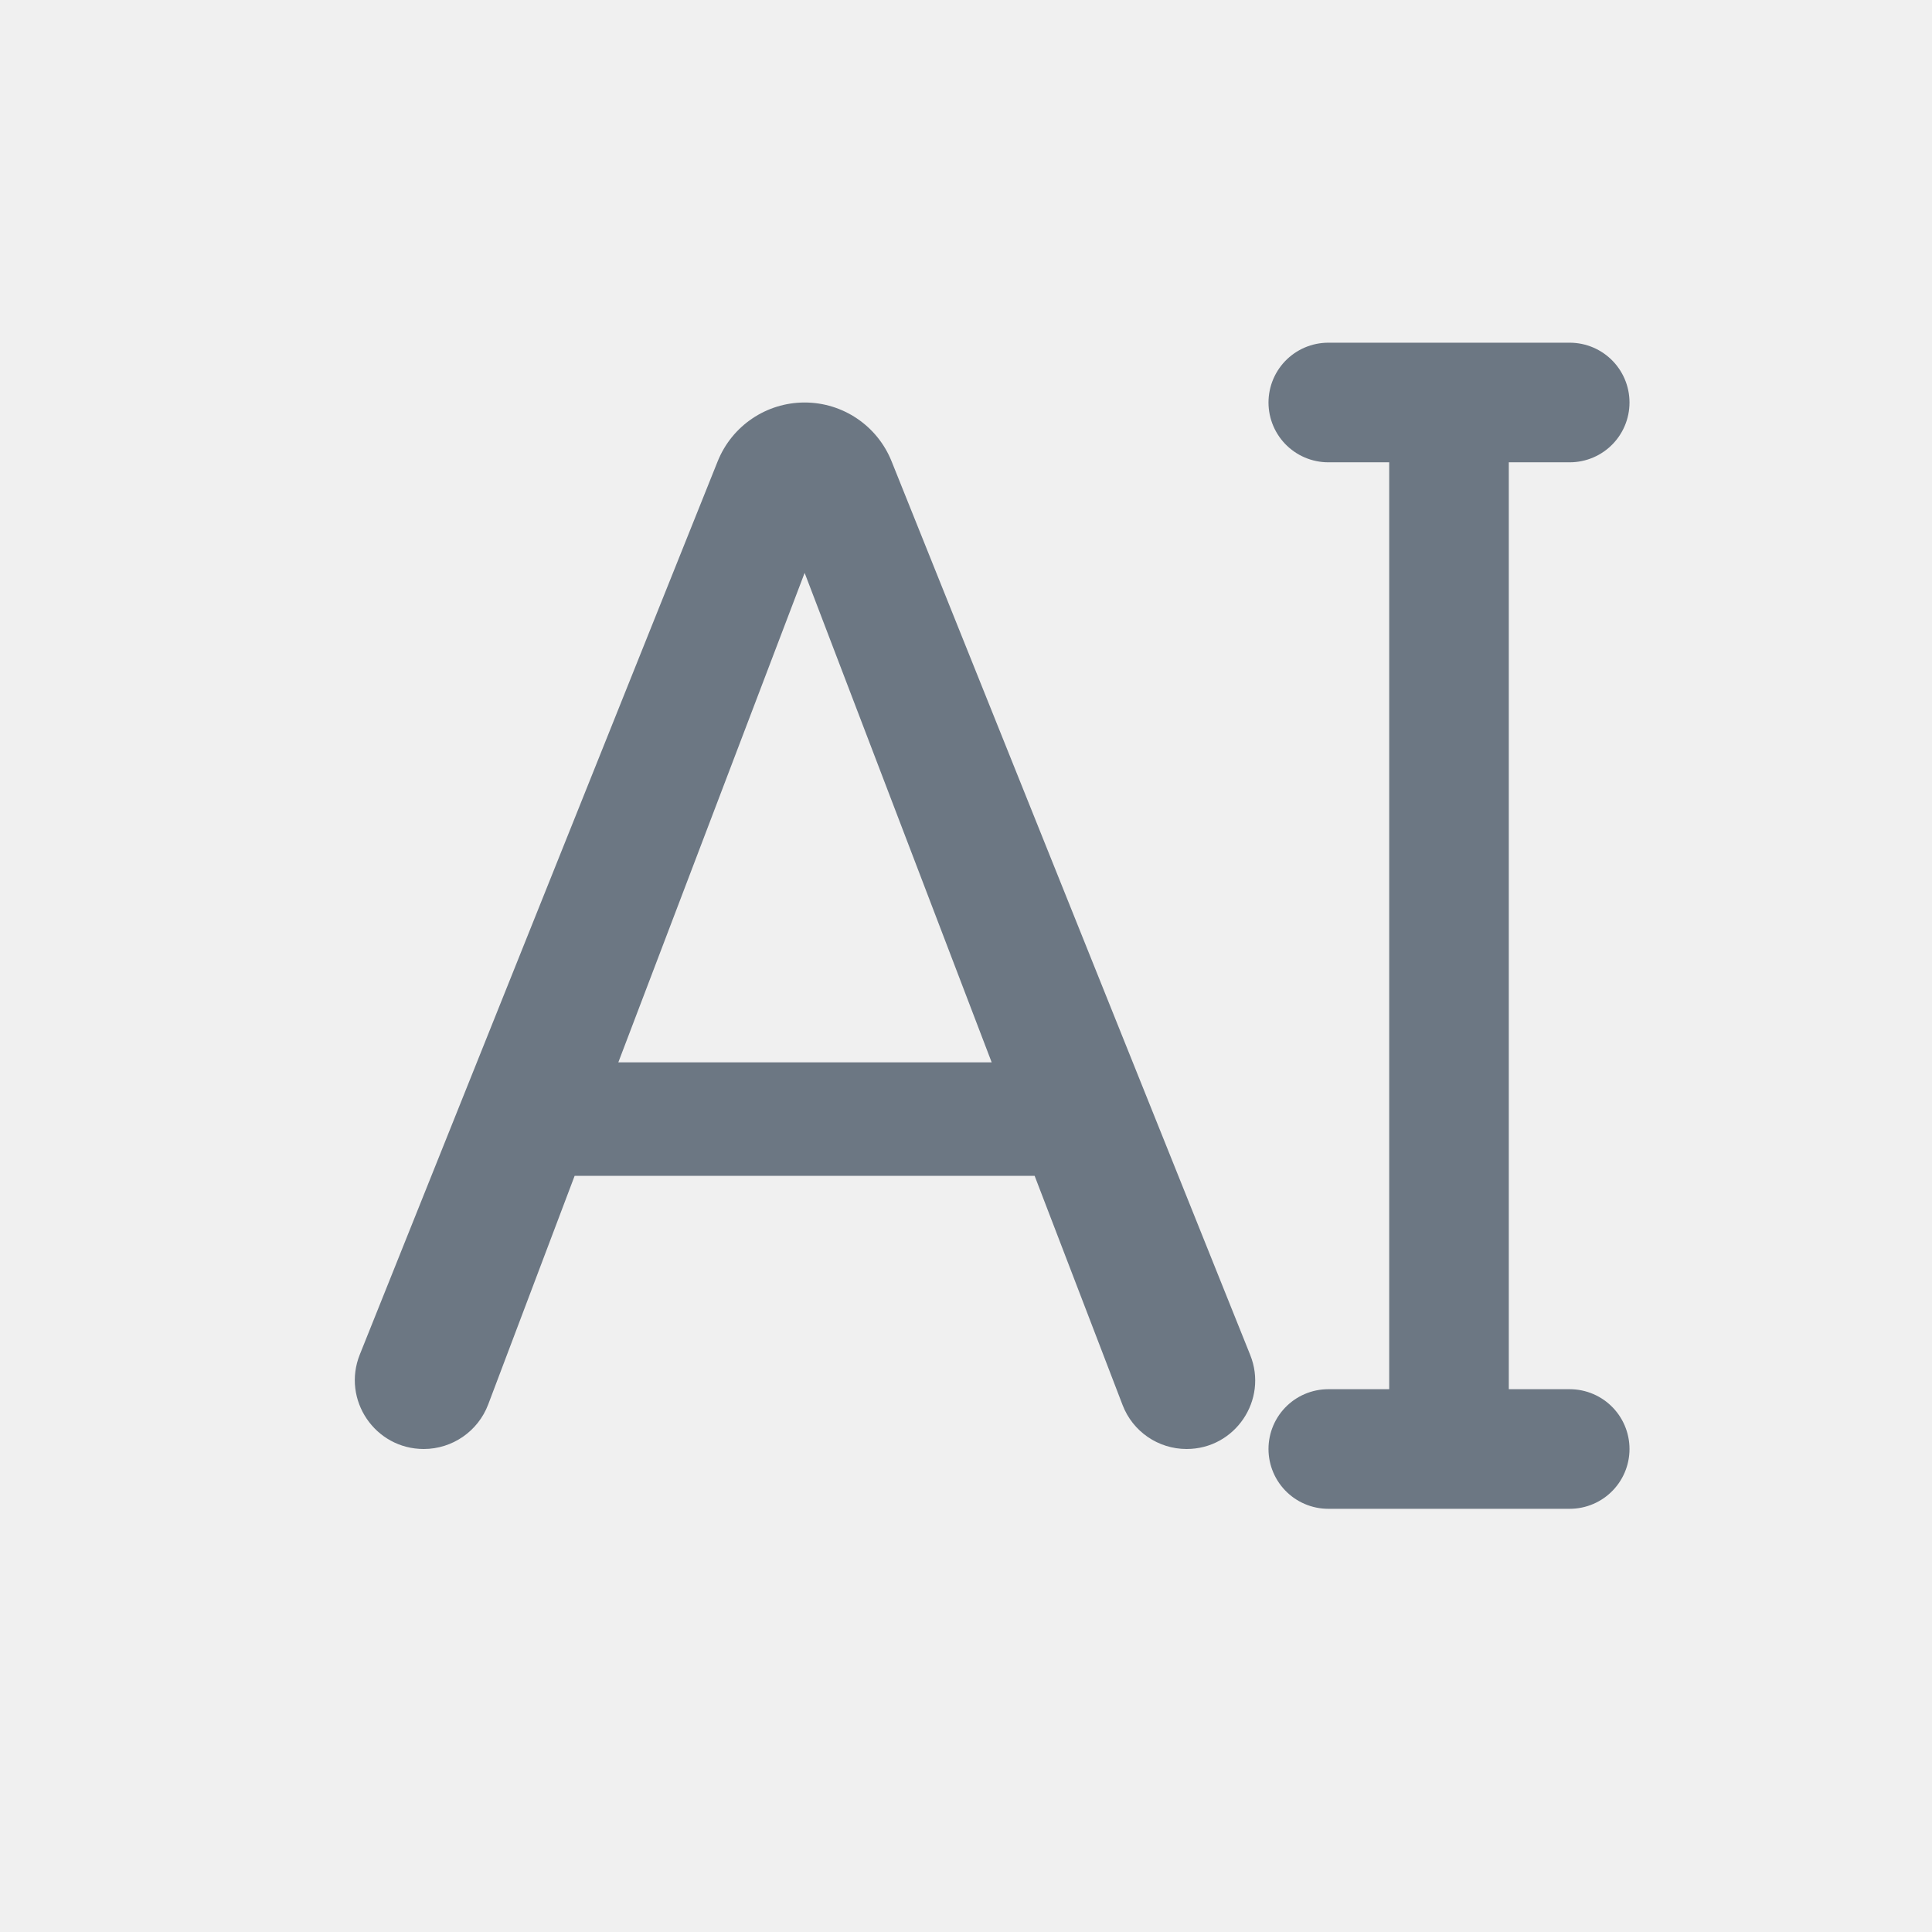
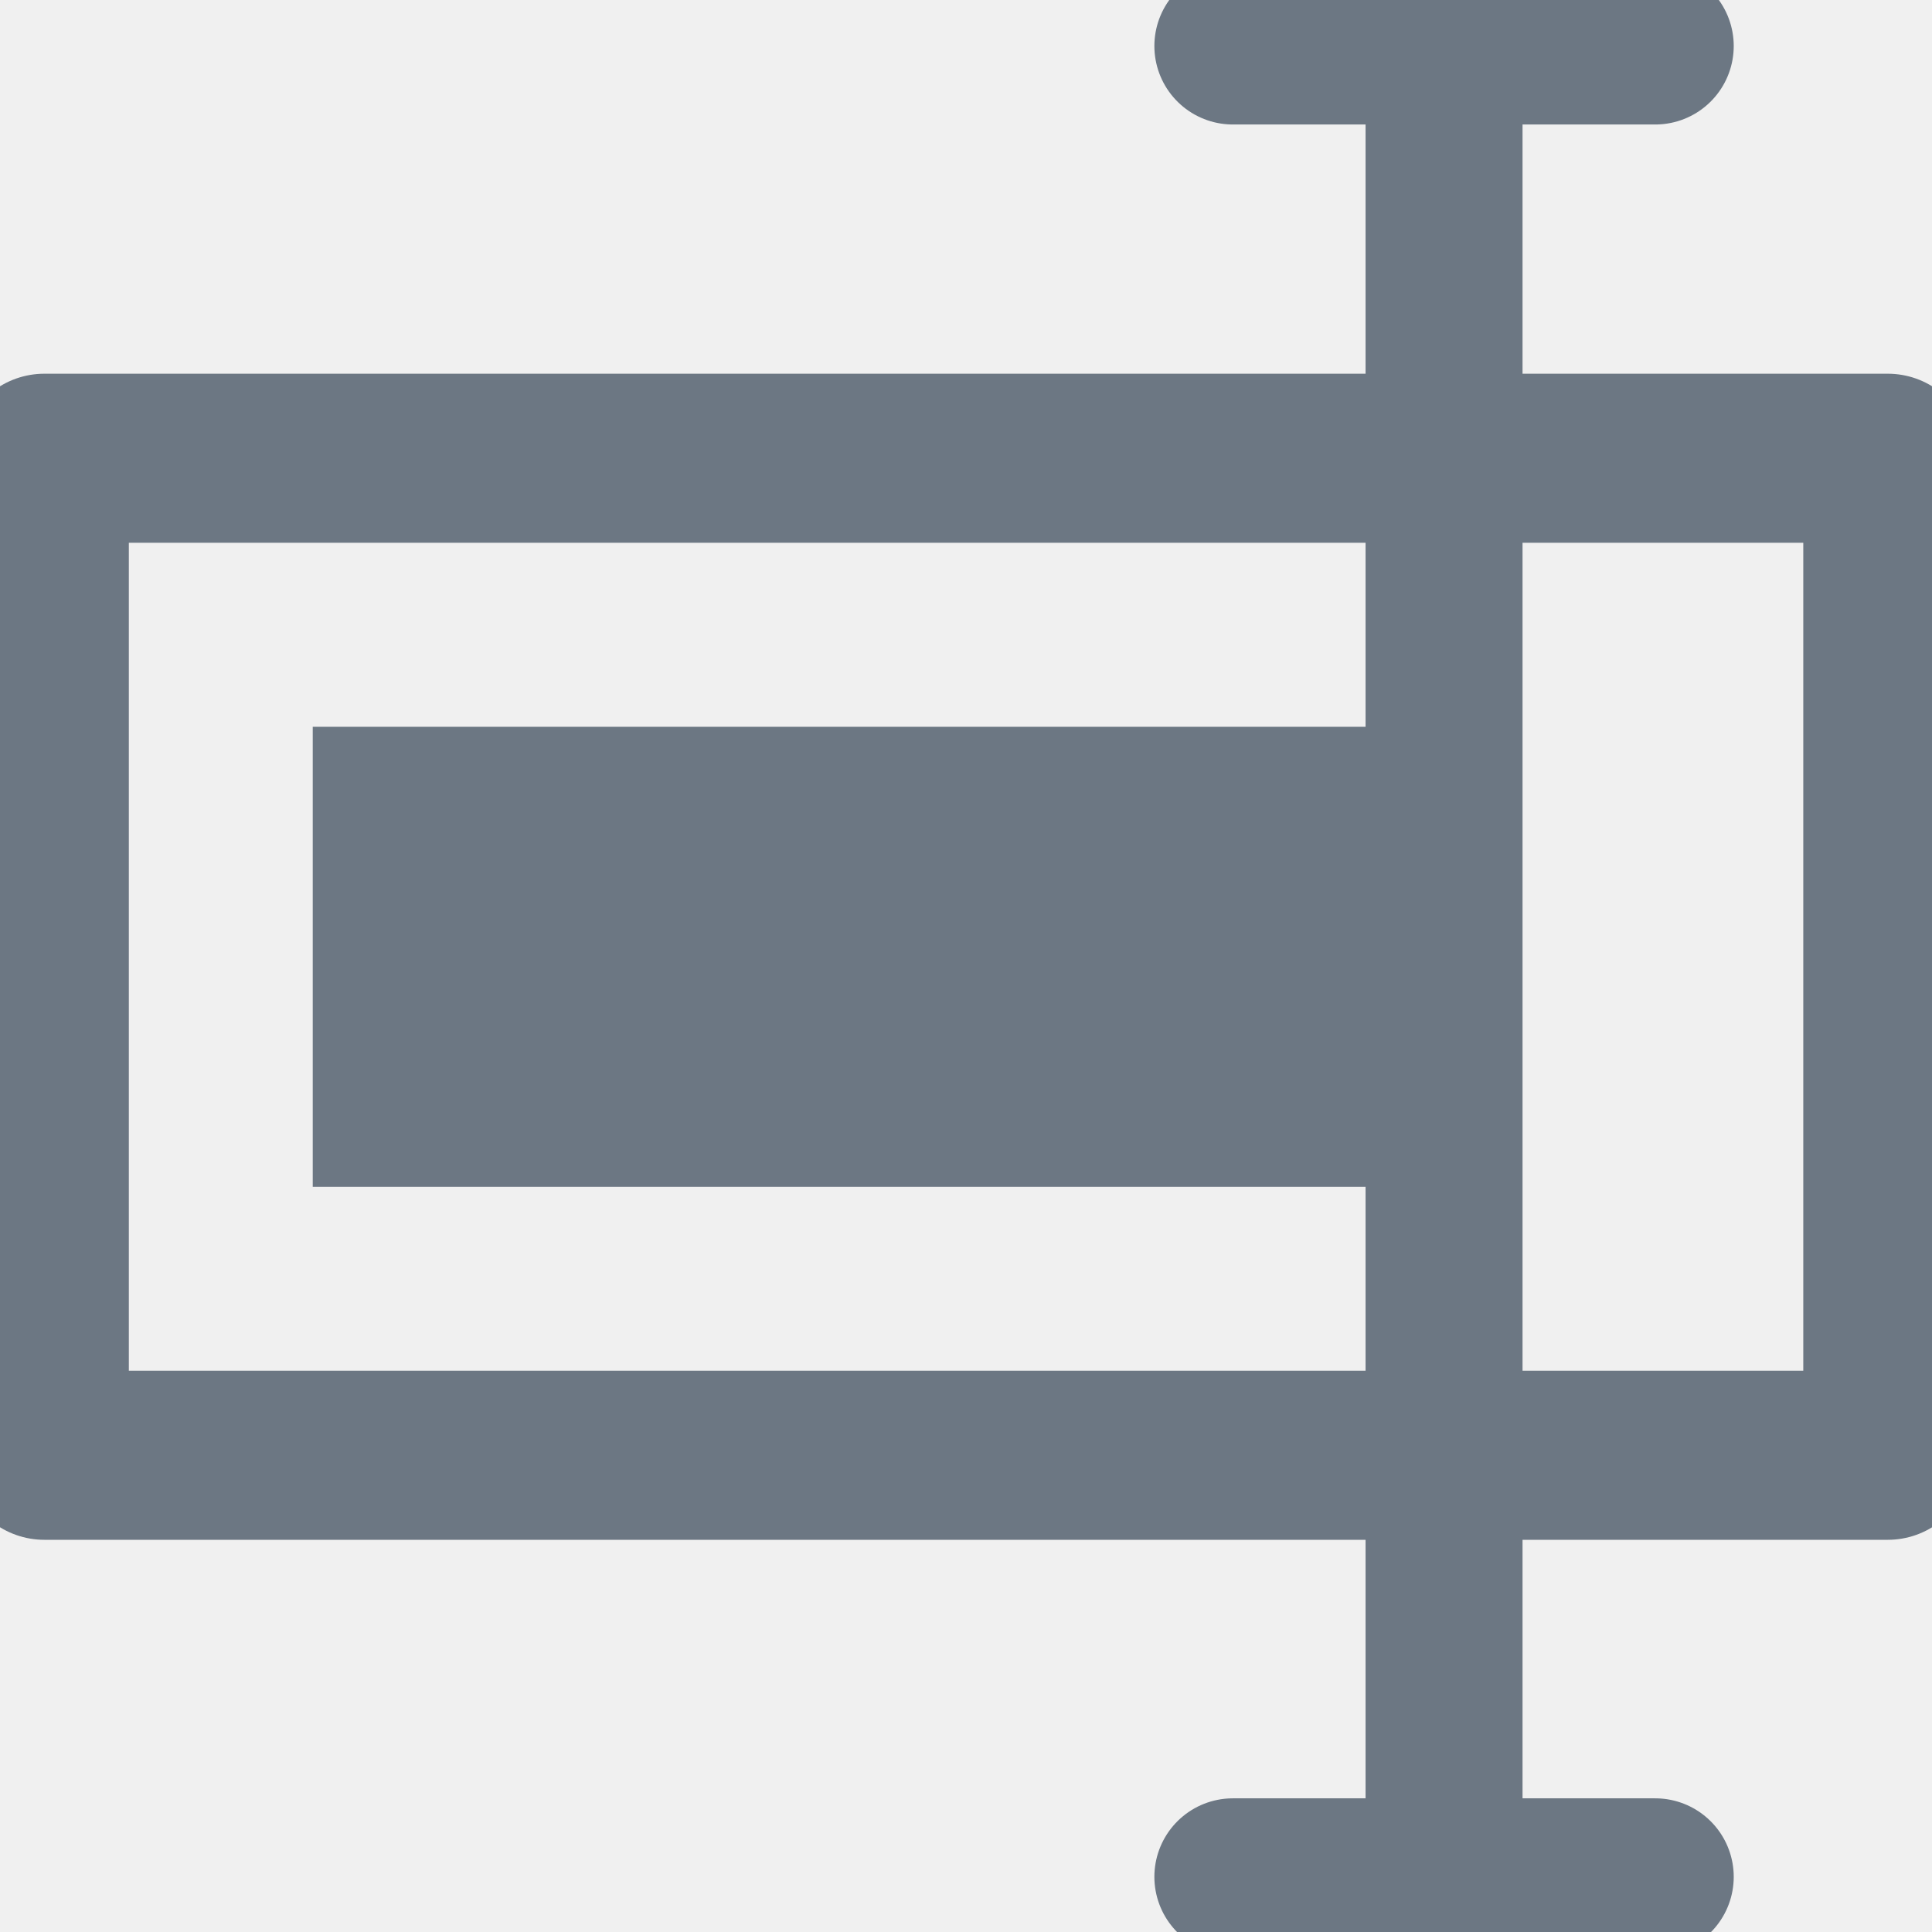
- <svg xmlns="http://www.w3.org/2000/svg" width="21" height="21" viewBox="0 0 21 21" fill="none">
-   <path d="M11.246 12.781H6.246L5.306 15.267C5.196 15.557 4.917 15.75 4.606 15.75C4.076 15.75 3.714 15.215 3.911 14.723L7.801 5.014C7.956 4.628 8.33 4.375 8.746 4.375C9.162 4.375 9.536 4.628 9.691 5.014L13.589 14.727C13.786 15.217 13.425 15.75 12.898 15.75C12.589 15.75 12.312 15.56 12.202 15.272L11.246 12.781ZM6.721 11.547H10.779L8.746 6.227L6.721 11.547Z" fill="#6C7783" />
-   <path d="M15.75 15.75V4.375M17.062 4.375H14.438M17.062 15.75H14.438" stroke="#6C7783" stroke-width="1.3" stroke-linecap="round" />
+ <svg xmlns="http://www.w3.org/2000/svg" width="16" height="16" viewBox="0 0 16 16" fill="none">
+   <g clip-path="url(#clip0_424_151)">
+     <rect x="0.367" y="3.795" width="15.267" height="8.257" stroke="#6C7783" stroke-width="1.4" stroke-linejoin="round" />
+     <path d="M11.959 15.543V0.381M13.708 0.381H10.21M13.708 15.543H10.21" stroke="#6C7783" stroke-width="1.3" stroke-linecap="round" />
+     <rect x="2.59" y="6.019" width="9.143" height="3.81" fill="#6C7783" />
+   </g>
+   <defs>
+     <clipPath id="clip0_424_151">
+       <rect width="16" height="16" fill="white" />
+     </clipPath>
+   </defs>
</svg>
